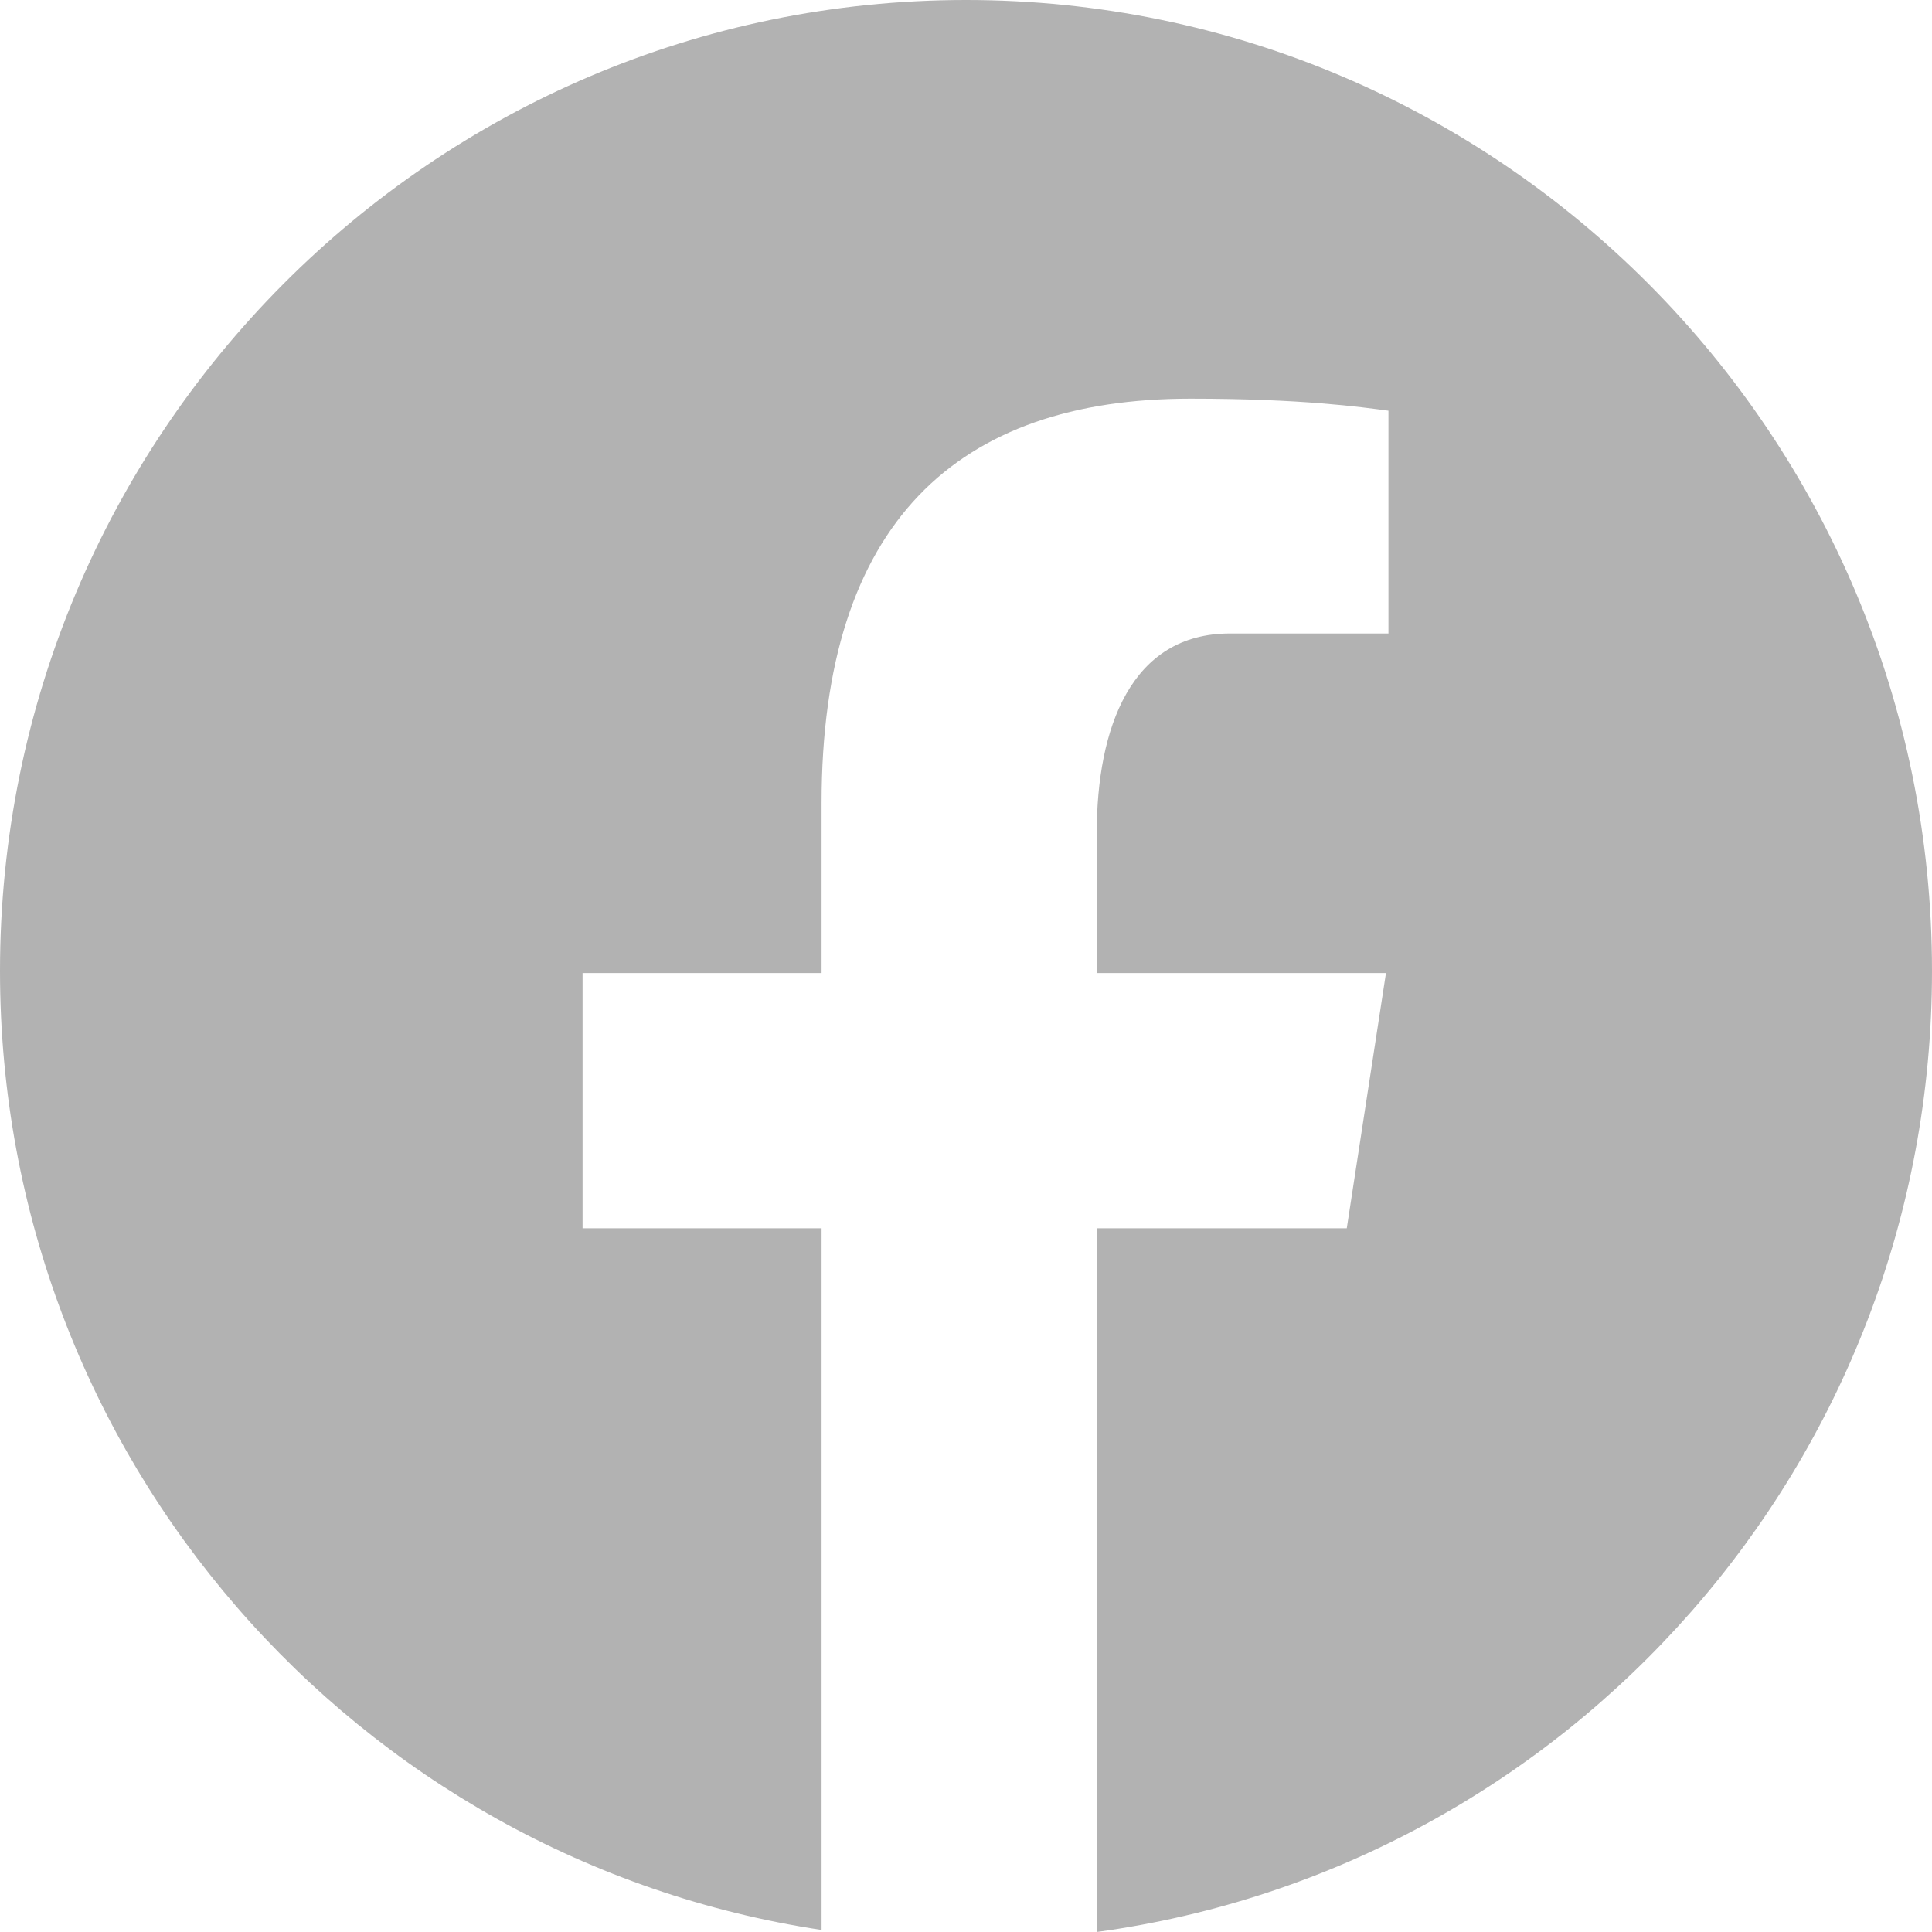
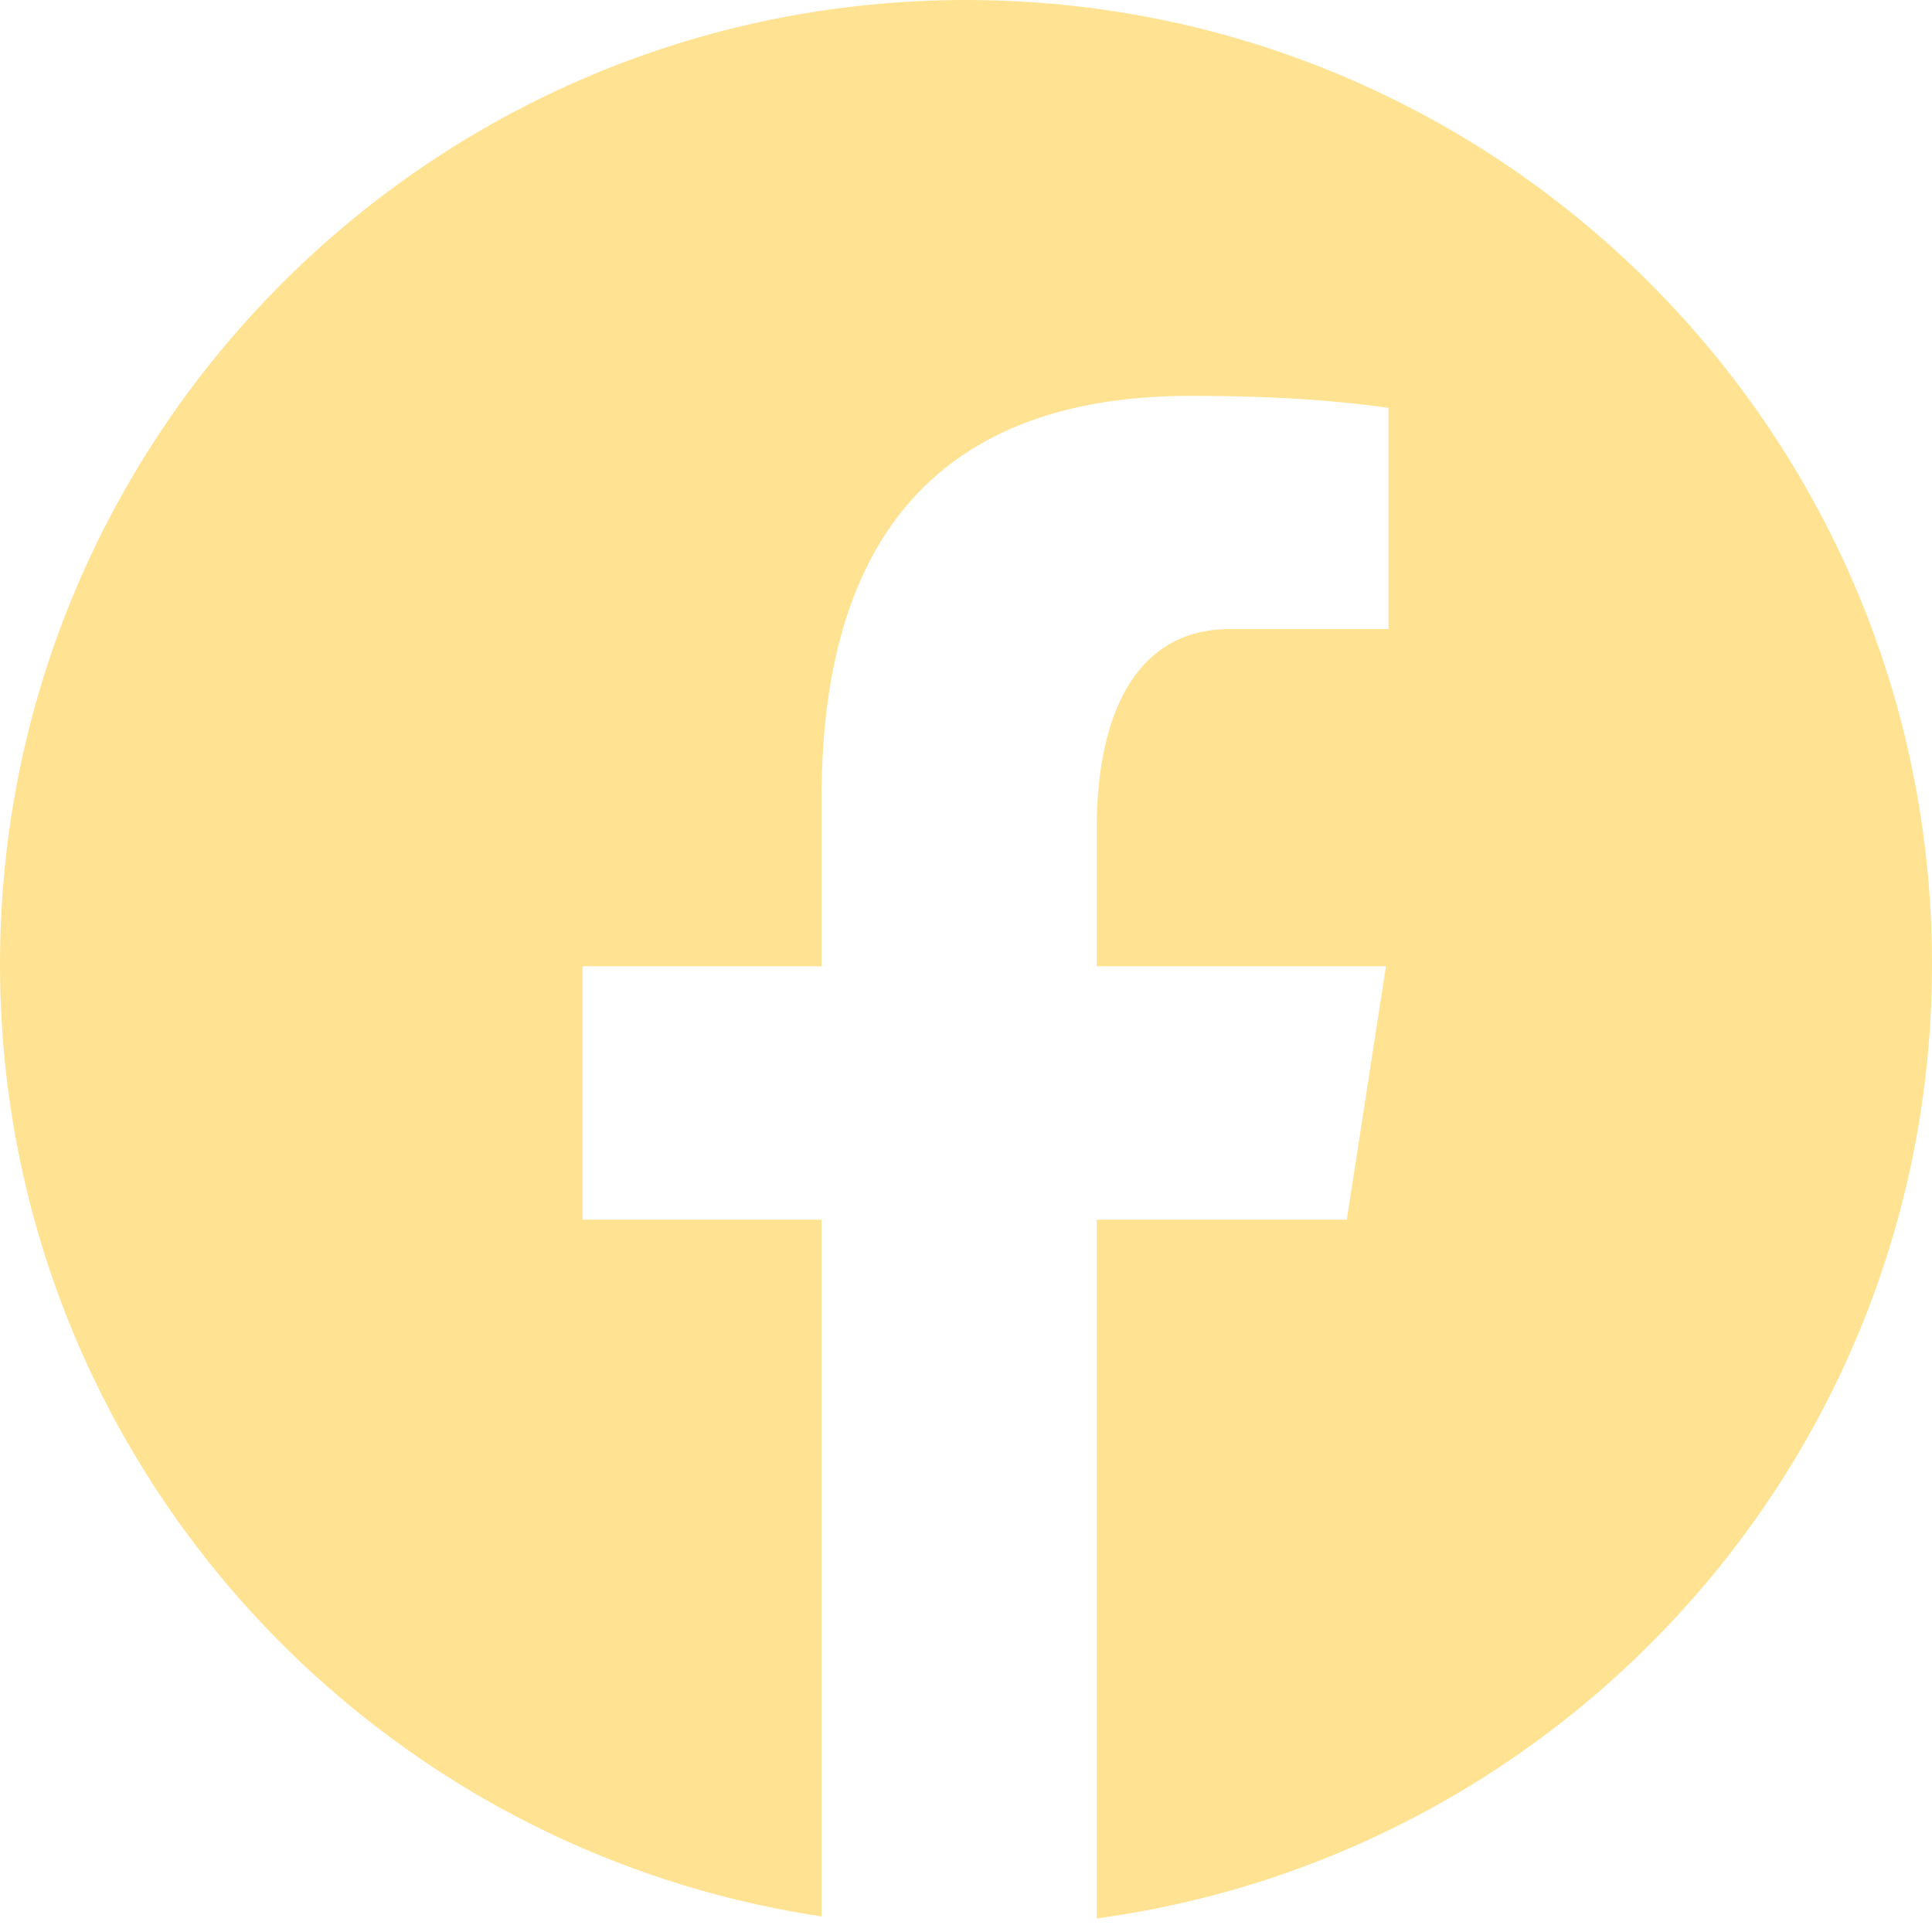
- <svg xmlns="http://www.w3.org/2000/svg" width="80" height="80" viewBox="0 0 80 80" fill="none">
-   <path d="M40 0C17.91 0 0 18.002 0 40.206C0 60.363 14.773 77.008 34.02 79.916V50.861H24.123V40.293H34.02V33.261C34.02 21.617 39.663 16.508 49.29 16.508C53.9 16.508 56.34 16.853 57.493 17.007V26.231H50.927C46.84 26.231 45.413 30.128 45.413 34.517V40.293H57.39L55.767 50.861H45.413V80C64.937 77.34 80 60.56 80 40.206C80 18.002 62.09 0 40 0Z" fill="#B2B2B2" />
+ <svg xmlns="http://www.w3.org/2000/svg" width="30" height="30" viewBox="0 0 30 30" fill="none">
+   <path d="M15 0C6.716 0 0 6.703 0 14.971C0 22.477 5.54 28.675 12.758 29.758V18.939H9.046V15.004H12.758V12.385C12.758 8.05 14.874 6.147 18.484 6.147C20.212 6.147 21.128 6.275 21.56 6.333V9.768H19.098C17.565 9.768 17.03 11.219 17.03 12.853V15.004H21.521L20.913 18.939H17.03V29.789C24.351 28.799 30 22.55 30 14.971C30 6.703 23.284 0 15 0Z" fill="#FFE292" />
</svg>
